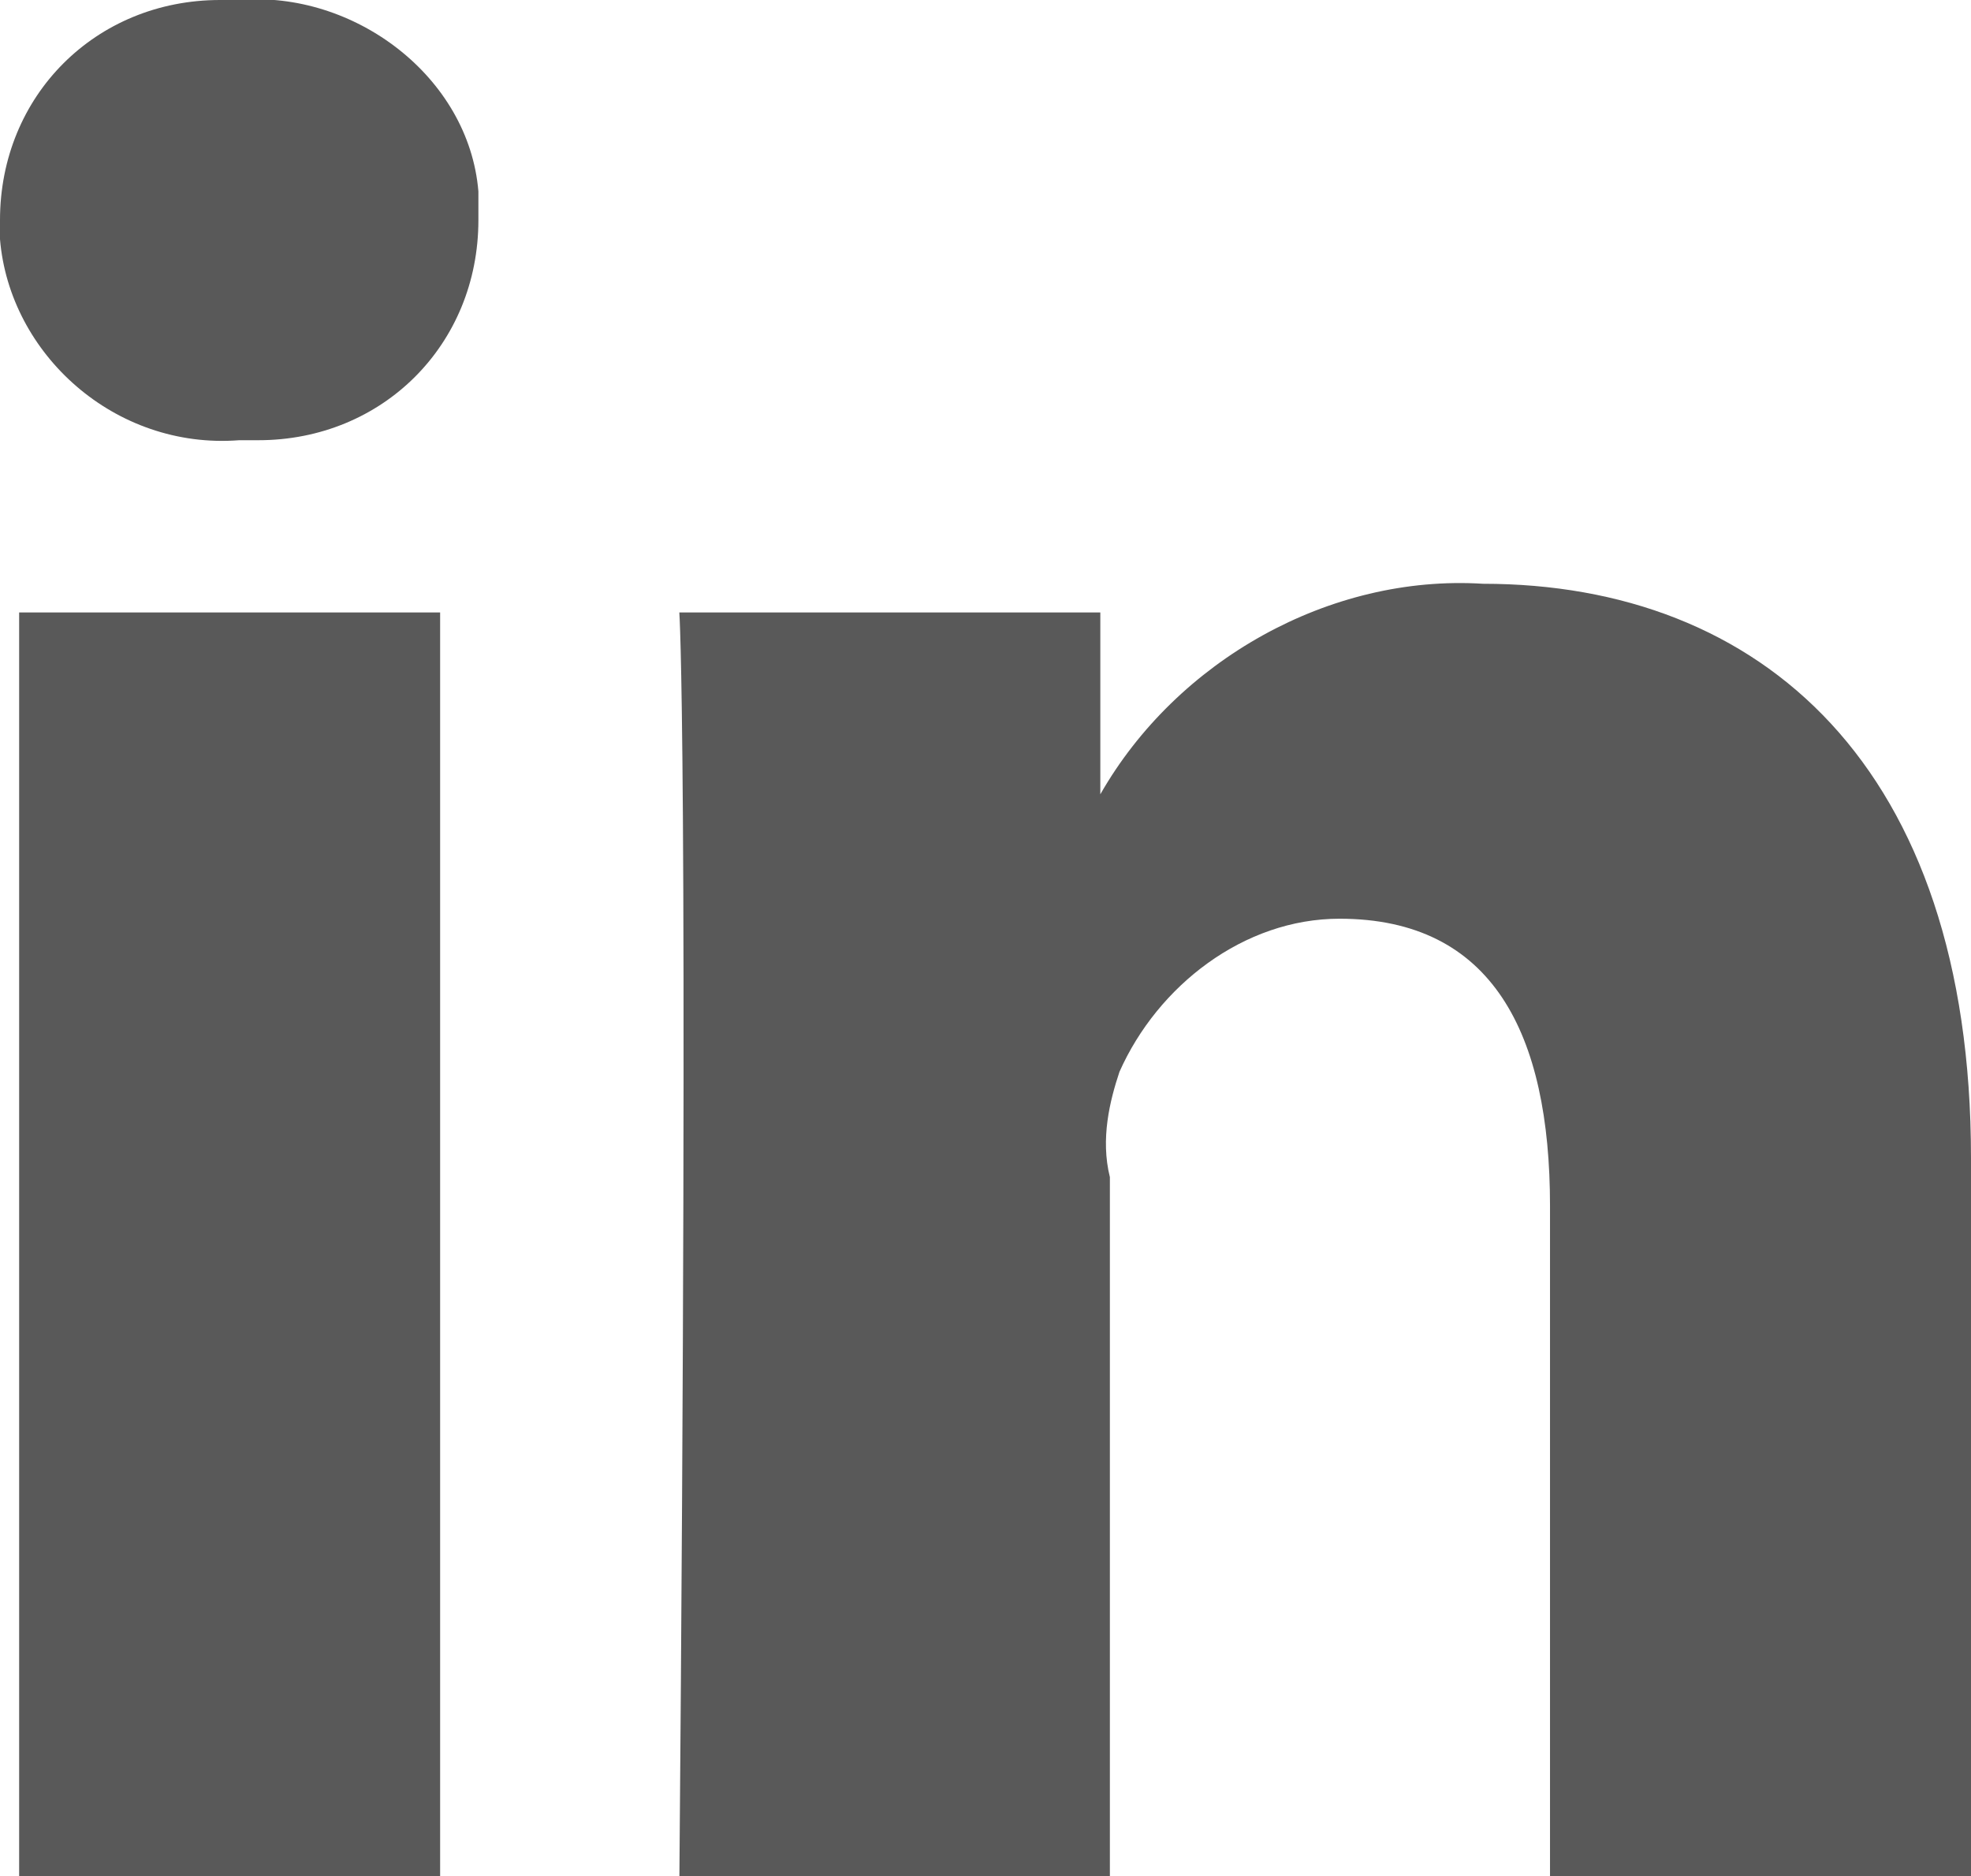
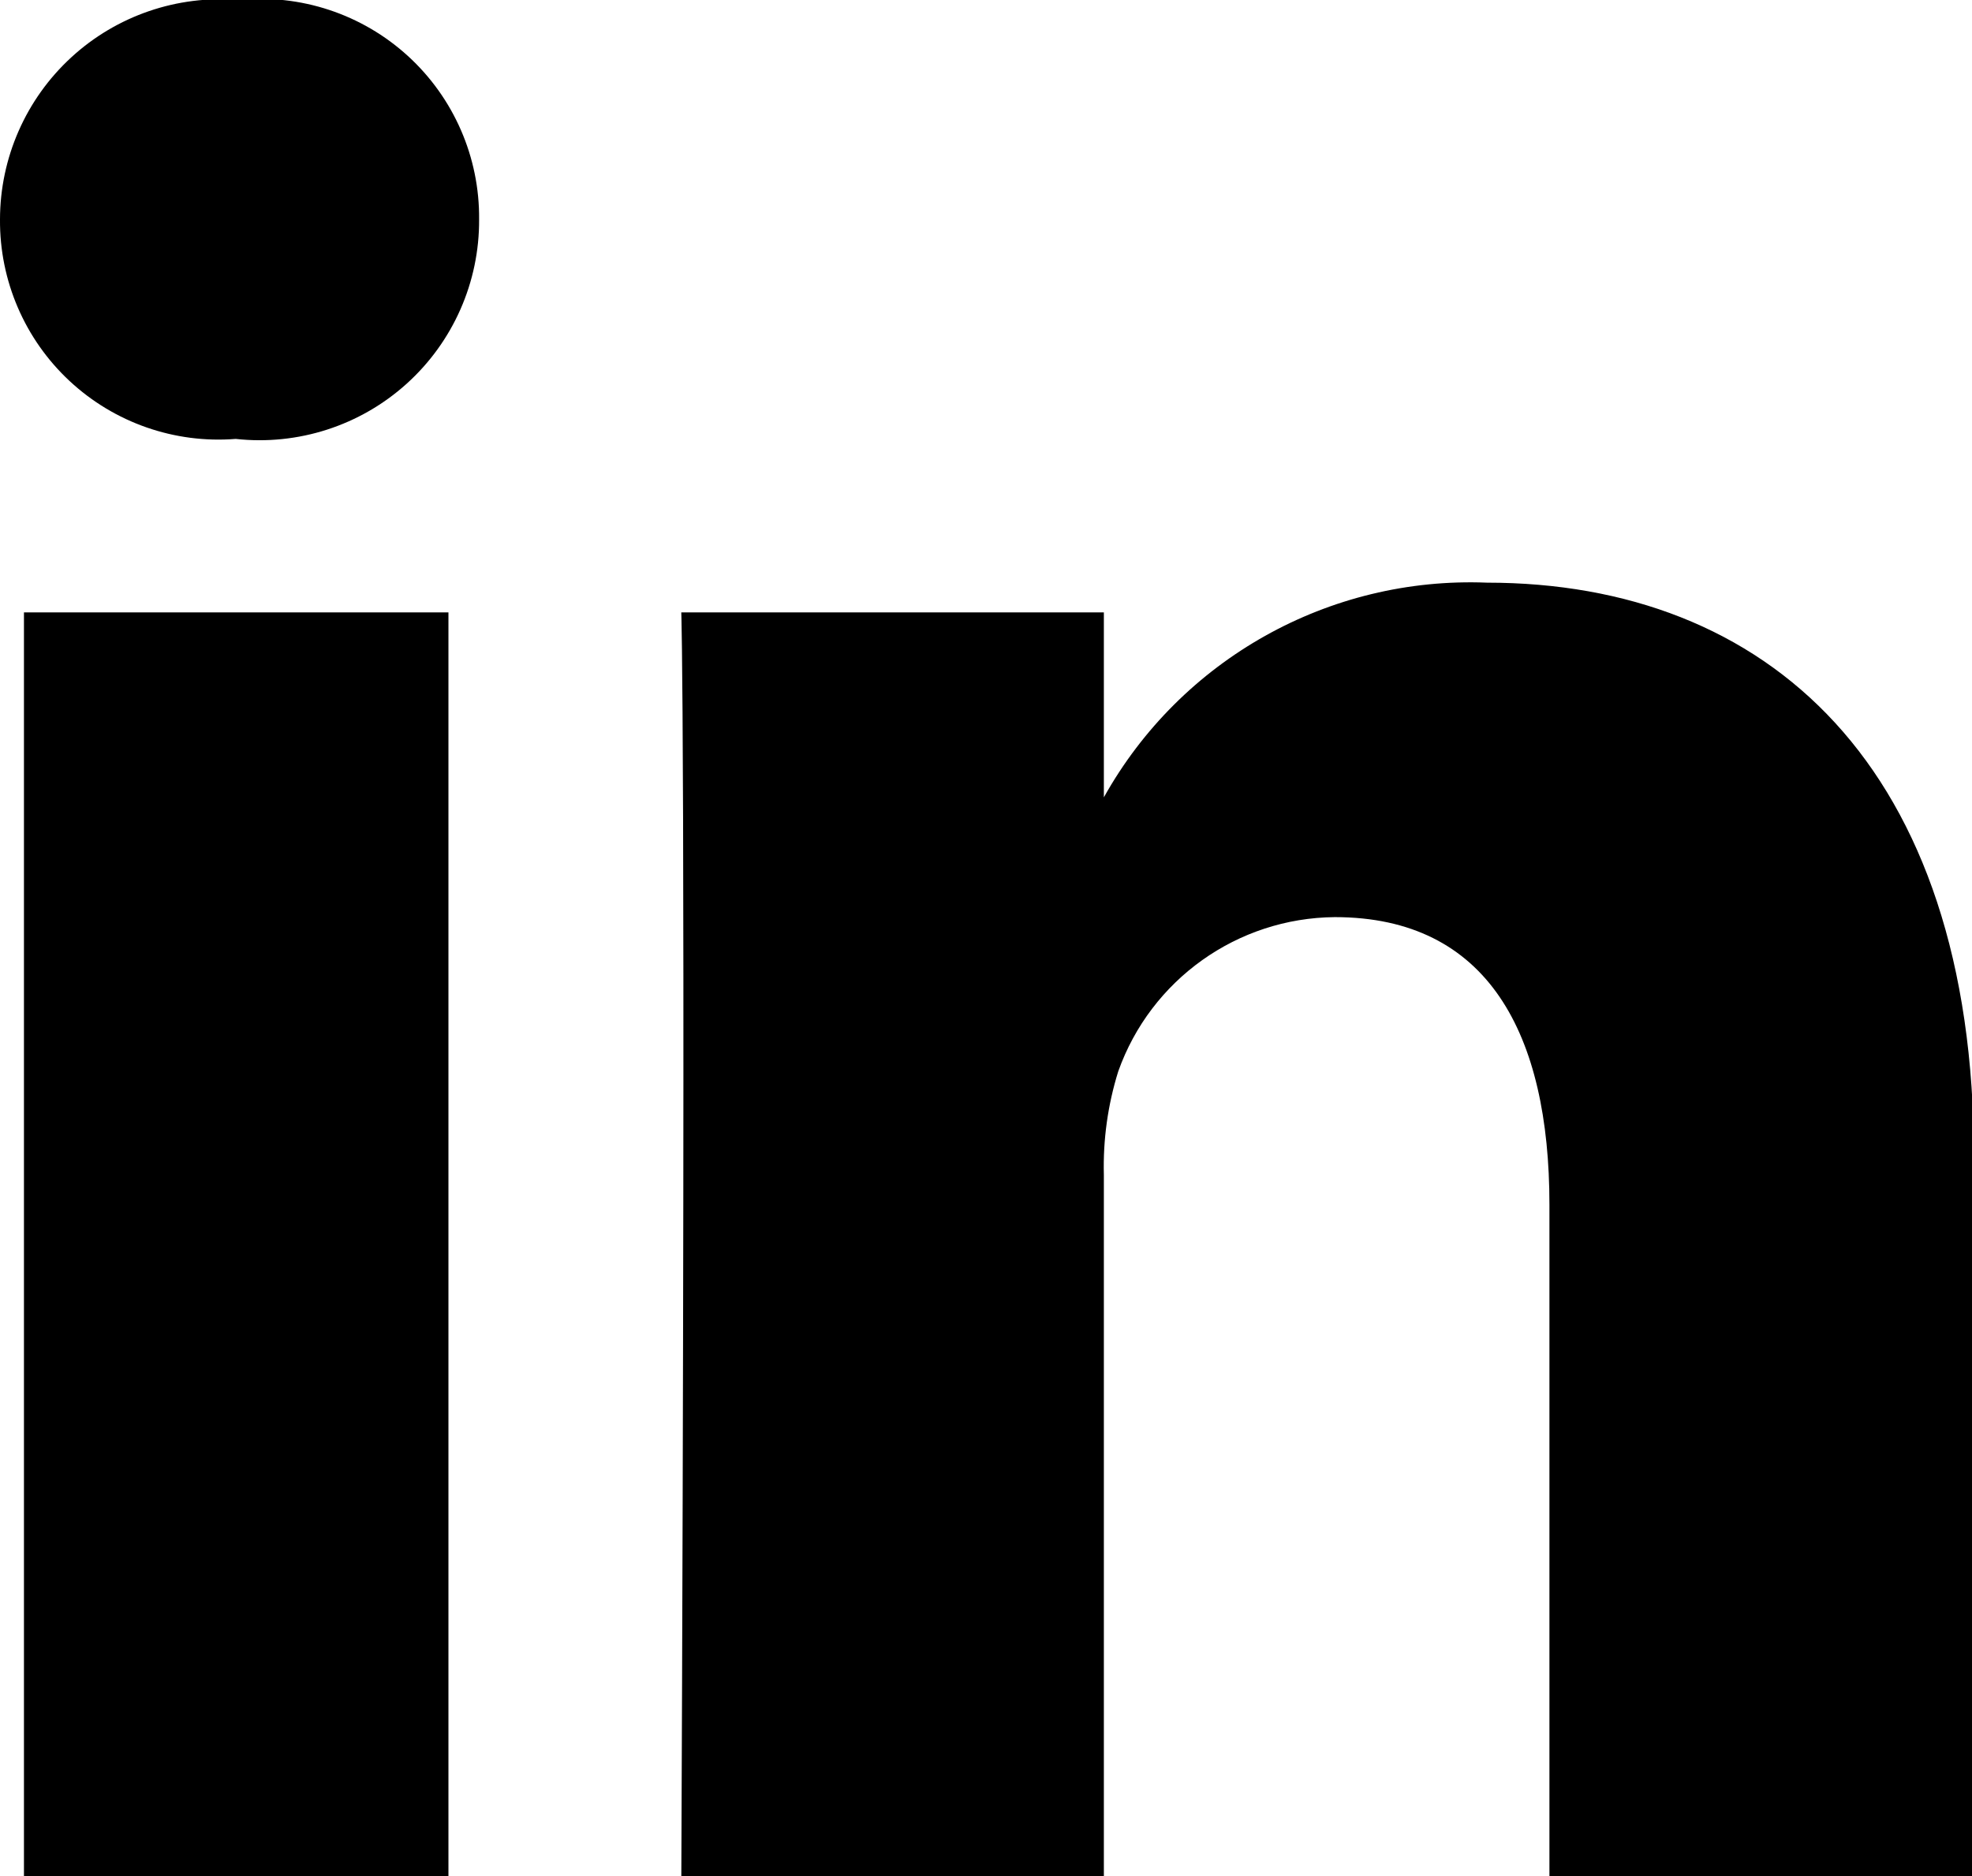
- <svg xmlns="http://www.w3.org/2000/svg" version="1.1" id="Layer_1" x="0px" y="0px" viewBox="0 0 20.6 19.6" style="enable-background:new 0 0 20.6 19.6;" xml:space="preserve">
-   <style type="text/css">
- 	.st0{fill:#595959;}
- </style>
-   <path class="st0" d="M2.5,4.6L2.5,4.6C1.2,4.7,0.1,3.7,0,2.5c0-0.1,0-0.1,0-0.2C0,1,1,0,2.3,0c0.1,0,0.1,0,0.2,0  C3.7-0.1,4.9,0.8,5,2c0,0.1,0,0.2,0,0.3c0,1.3-1,2.3-2.3,2.3C2.6,4.6,2.5,4.6,2.5,4.6z M4.7,19.7H0.2V6.4h4.4V19.7z M20.6,19.7h-4.4  v-7.1c0-1.8-0.6-3-2.2-3c-1,0-1.9,0.7-2.3,1.6c-0.1,0.3-0.2,0.7-0.1,1.1v7.4H7.1c0.1-12,0-13.3,0-13.3h4.4v1.9l0,0  c0.8-1.4,2.4-2.3,4-2.2c2.9,0,5.1,1.9,5.1,6L20.6,19.7z" />
+ <svg xmlns="http://www.w3.org/2000/svg" width="20.58" height="19.57" viewBox="0 0 20.58 19.57">
+   <path d="M2.46,4.58h0A2.28,2.28,0,0,1,0,2.29,2.3,2.3,0,0,1,2.49,0,2.28,2.28,0,0,1,5,2.29,2.29,2.29,0,0,1,2.46,4.58ZM4.68,19.67H.25V6.39H4.68Zm15.9,0H16.17v-7.1c0-1.78-.64-3-2.24-3a2.42,2.42,0,0,0-2.26,1.61,3.33,3.33,0,0,0-.15,1.08v7.41H7.11c.05-12,0-13.28,0-13.28h4.41V8.32h0a4.38,4.38,0,0,1,4-2.24c2.91,0,5.08,1.9,5.08,6Z" />
</svg>
